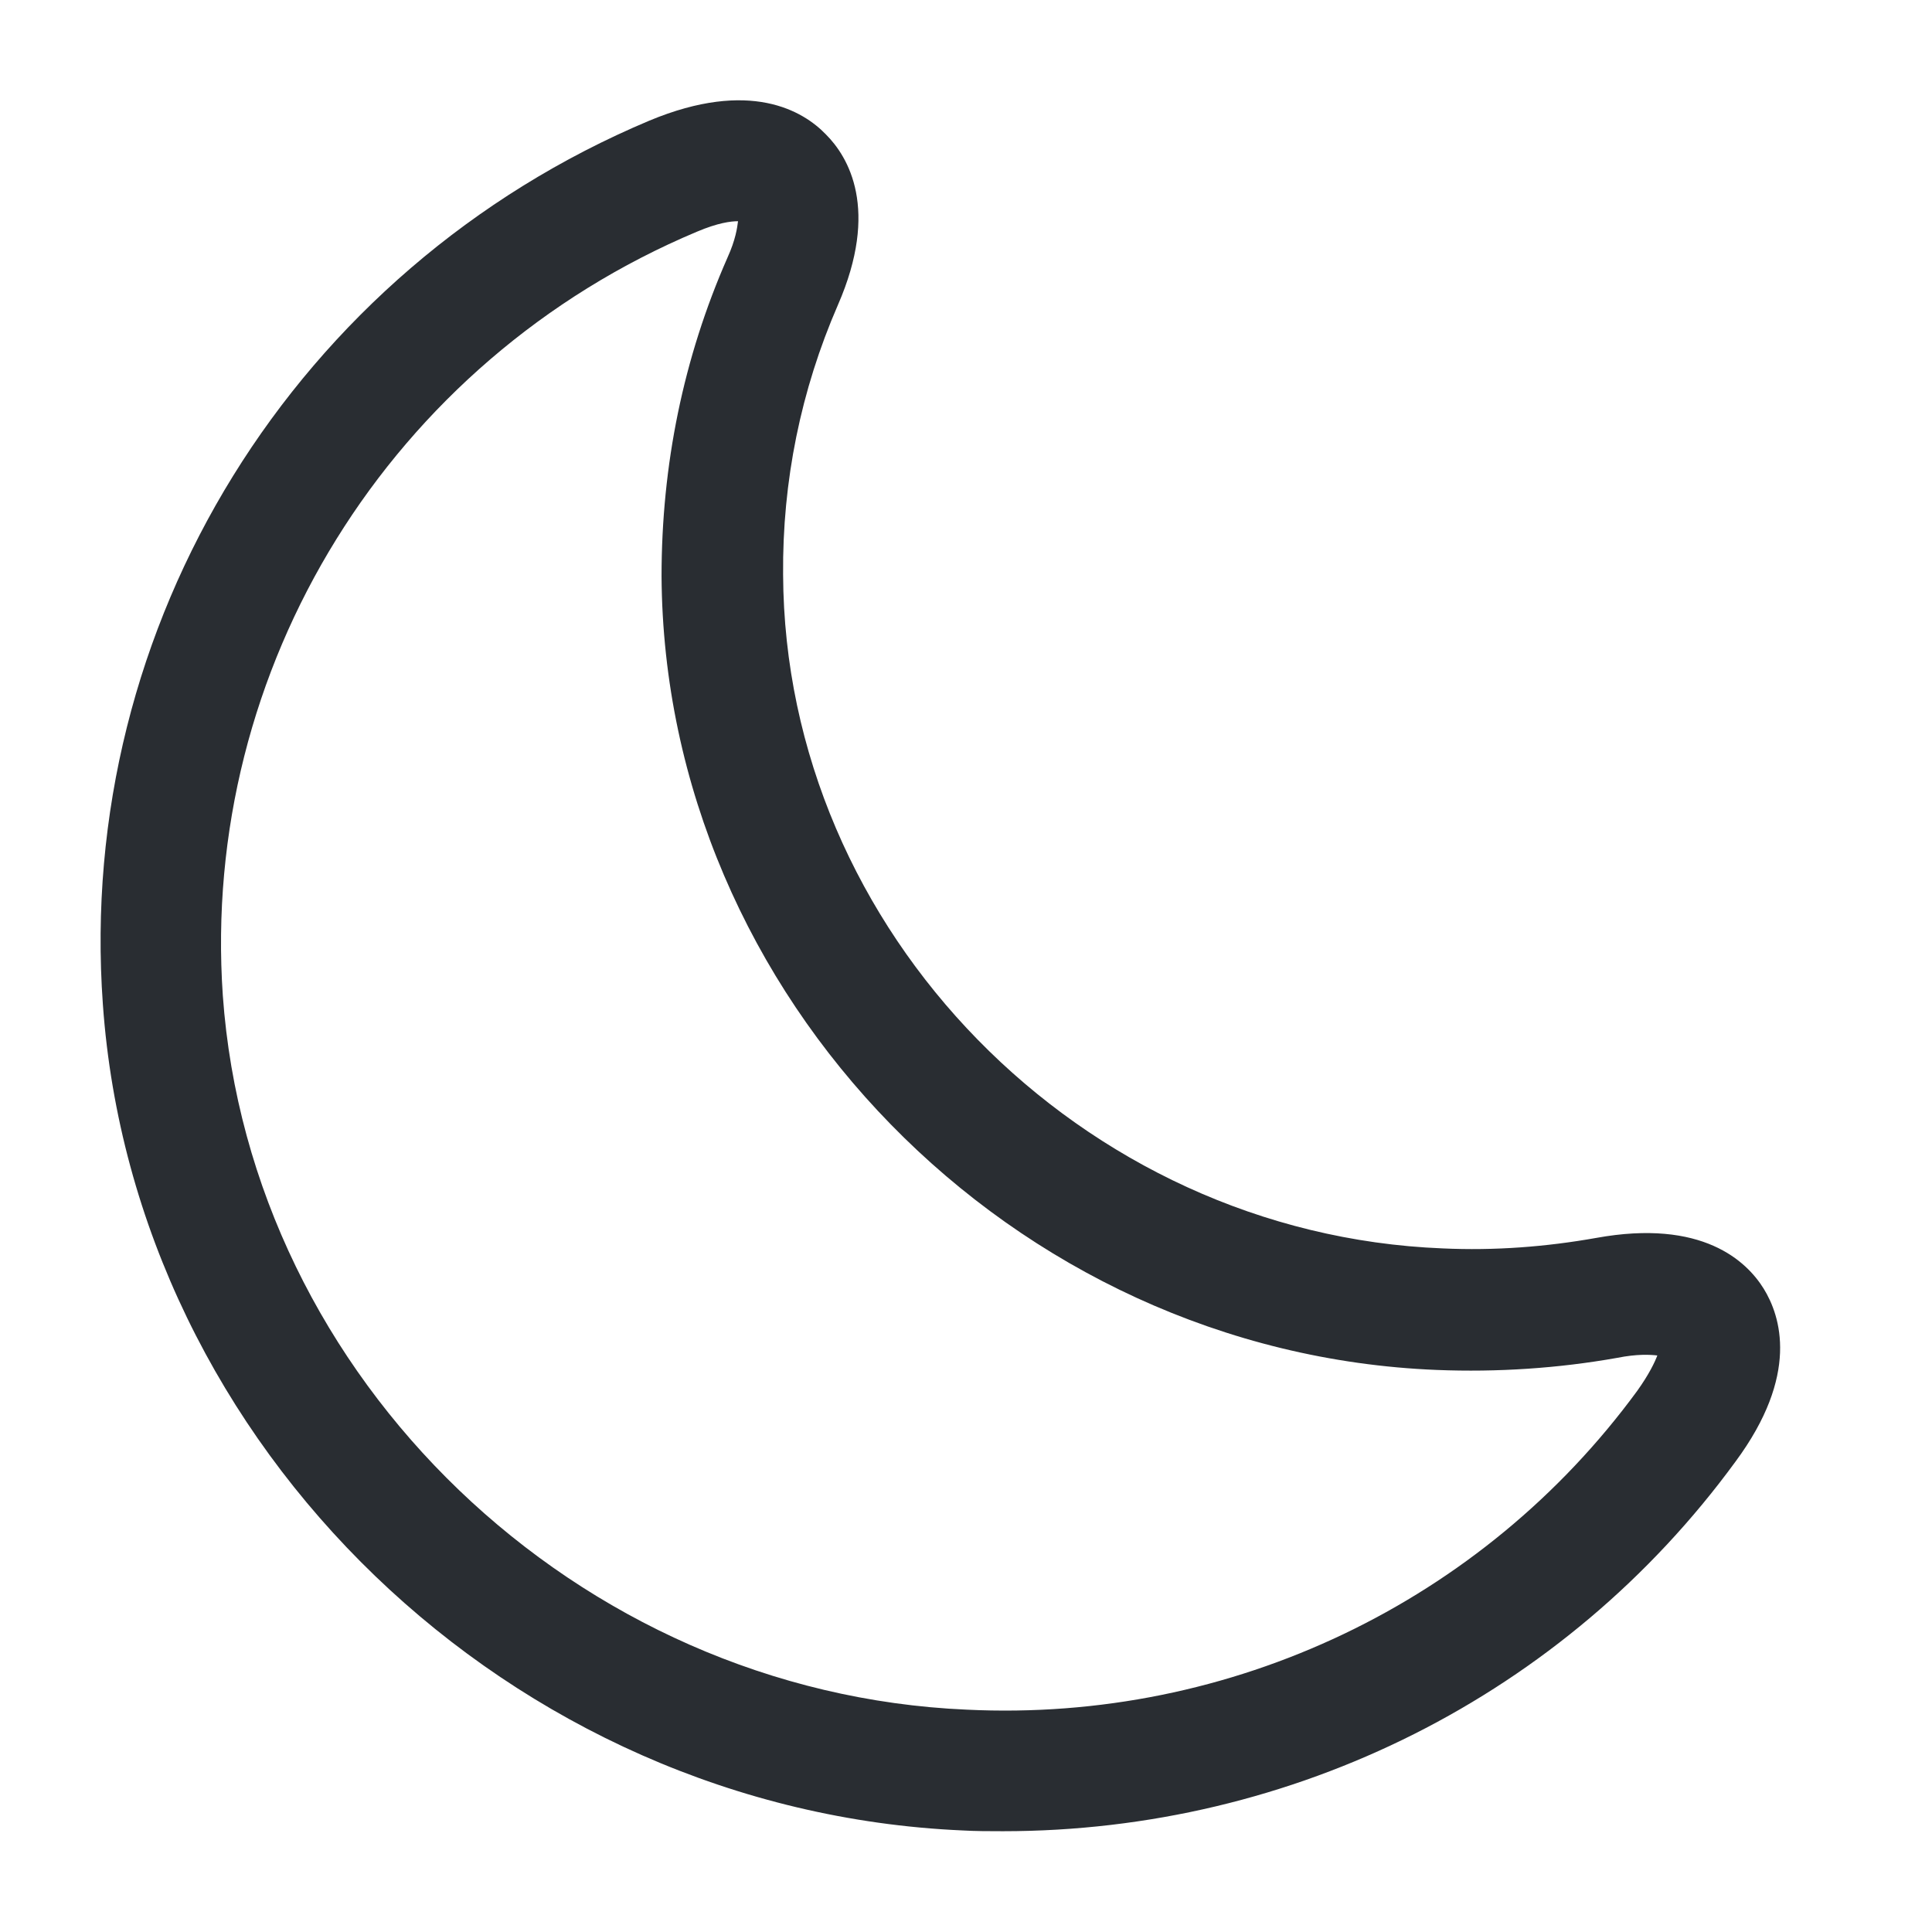
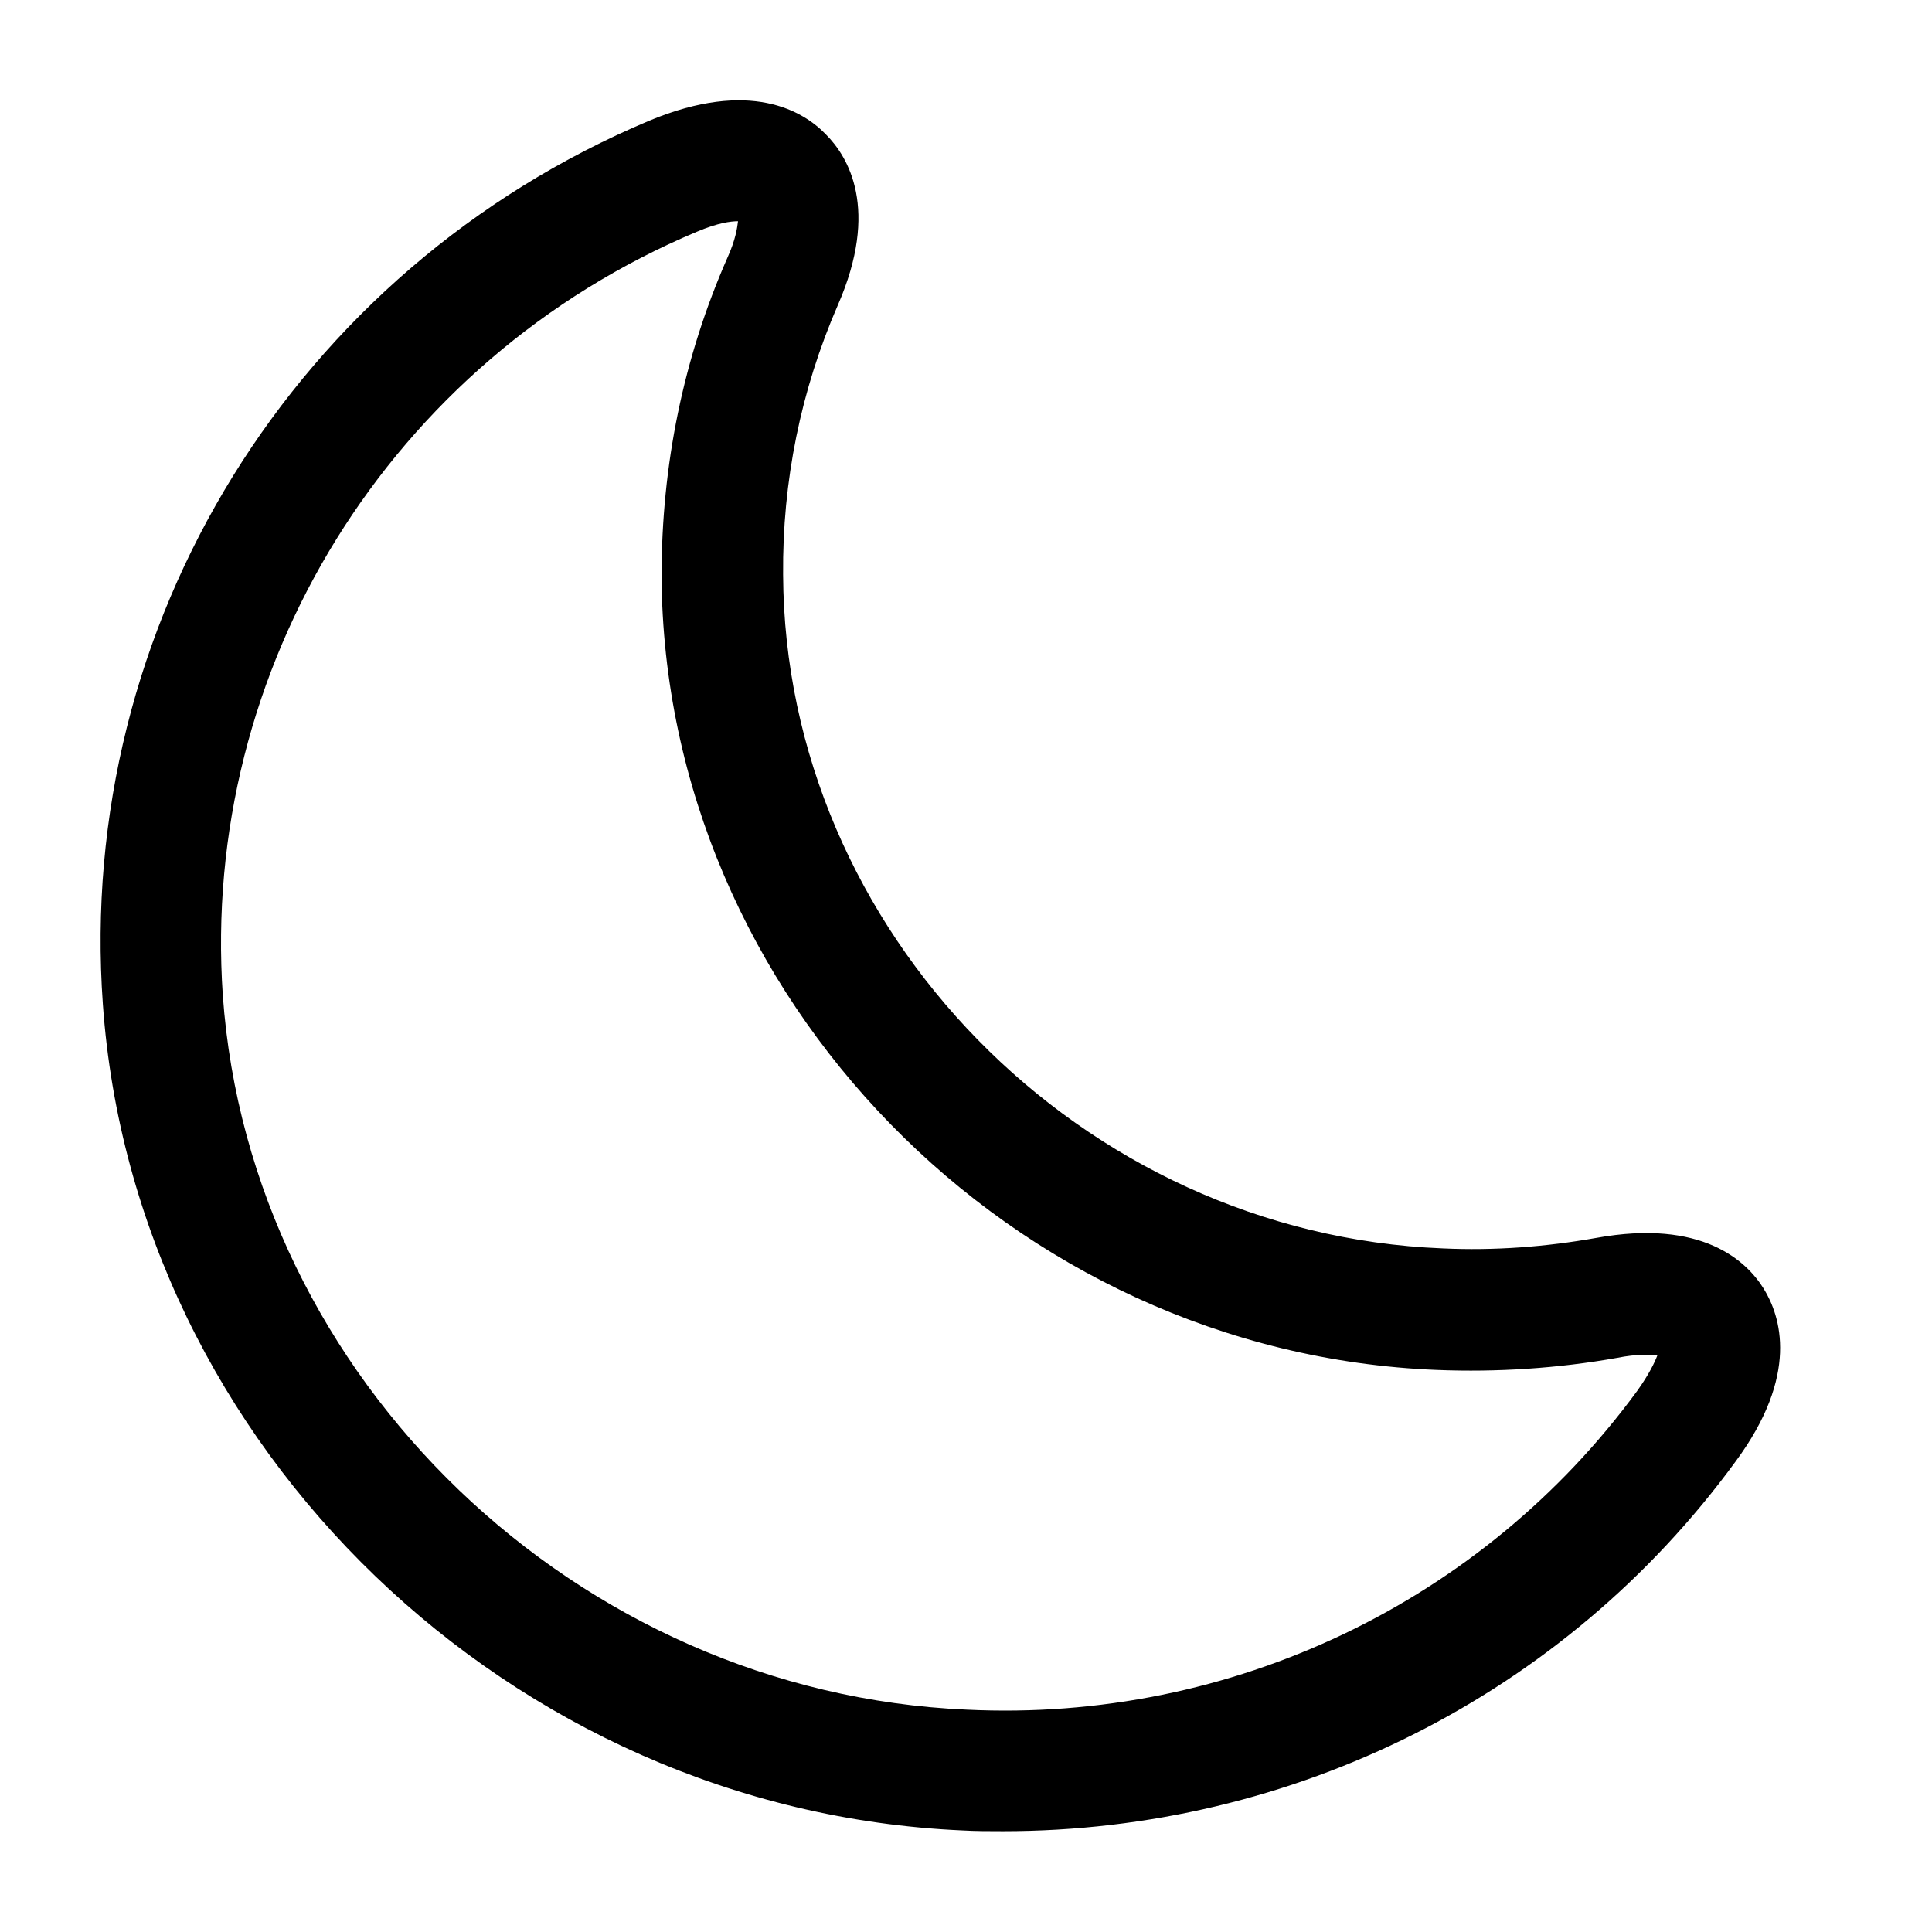
- <svg xmlns="http://www.w3.org/2000/svg" width="24" height="24" viewBox="0 0 24 24" fill="none">
-   <path d="M12.459 22.748C12.289 22.748 12.118 22.748 11.948 22.738C6.348 22.488 1.668 17.978 1.278 12.478C0.938 7.758 3.668 3.348 8.068 1.498C9.318 0.978 9.978 1.378 10.258 1.668C10.539 1.948 10.928 2.598 10.409 3.788C9.948 4.848 9.718 5.978 9.728 7.138C9.748 11.568 13.428 15.328 17.919 15.508C18.569 15.538 19.209 15.488 19.828 15.378C21.148 15.138 21.698 15.668 21.909 16.008C22.119 16.348 22.358 17.078 21.558 18.158C19.439 21.058 16.069 22.748 12.459 22.748ZM2.768 12.368C3.108 17.128 7.168 21.028 12.008 21.238C15.299 21.398 18.419 19.898 20.338 17.278C20.488 17.068 20.558 16.918 20.588 16.838C20.498 16.828 20.338 16.818 20.088 16.868C19.358 16.998 18.599 17.048 17.849 17.018C12.569 16.808 8.248 12.378 8.218 7.158C8.218 5.778 8.488 4.448 9.038 3.198C9.138 2.978 9.158 2.828 9.168 2.748C9.078 2.748 8.918 2.768 8.658 2.878C4.848 4.478 2.488 8.298 2.768 12.368Z" fill="#292D32" />
+ <svg xmlns="http://www.w3.org/2000/svg" width="24" height="24" viewBox="0 0 24 24" fill="currentColor">
+   <path d="M12.459 22.748C12.289 22.748 12.118 22.748 11.948 22.738C6.348 22.488 1.668 17.978 1.278 12.478C0.938 7.758 3.668 3.348 8.068 1.498C9.318 0.978 9.978 1.378 10.258 1.668C10.539 1.948 10.928 2.598 10.409 3.788C9.948 4.848 9.718 5.978 9.728 7.138C9.748 11.568 13.428 15.328 17.919 15.508C18.569 15.538 19.209 15.488 19.828 15.378C21.148 15.138 21.698 15.668 21.909 16.008C22.119 16.348 22.358 17.078 21.558 18.158C19.439 21.058 16.069 22.748 12.459 22.748ZM2.768 12.368C3.108 17.128 7.168 21.028 12.008 21.238C15.299 21.398 18.419 19.898 20.338 17.278C20.488 17.068 20.558 16.918 20.588 16.838C20.498 16.828 20.338 16.818 20.088 16.868C19.358 16.998 18.599 17.048 17.849 17.018C12.569 16.808 8.248 12.378 8.218 7.158C8.218 5.778 8.488 4.448 9.038 3.198C9.138 2.978 9.158 2.828 9.168 2.748C9.078 2.748 8.918 2.768 8.658 2.878C4.848 4.478 2.488 8.298 2.768 12.368Z" fill="currentColor" />
</svg>
